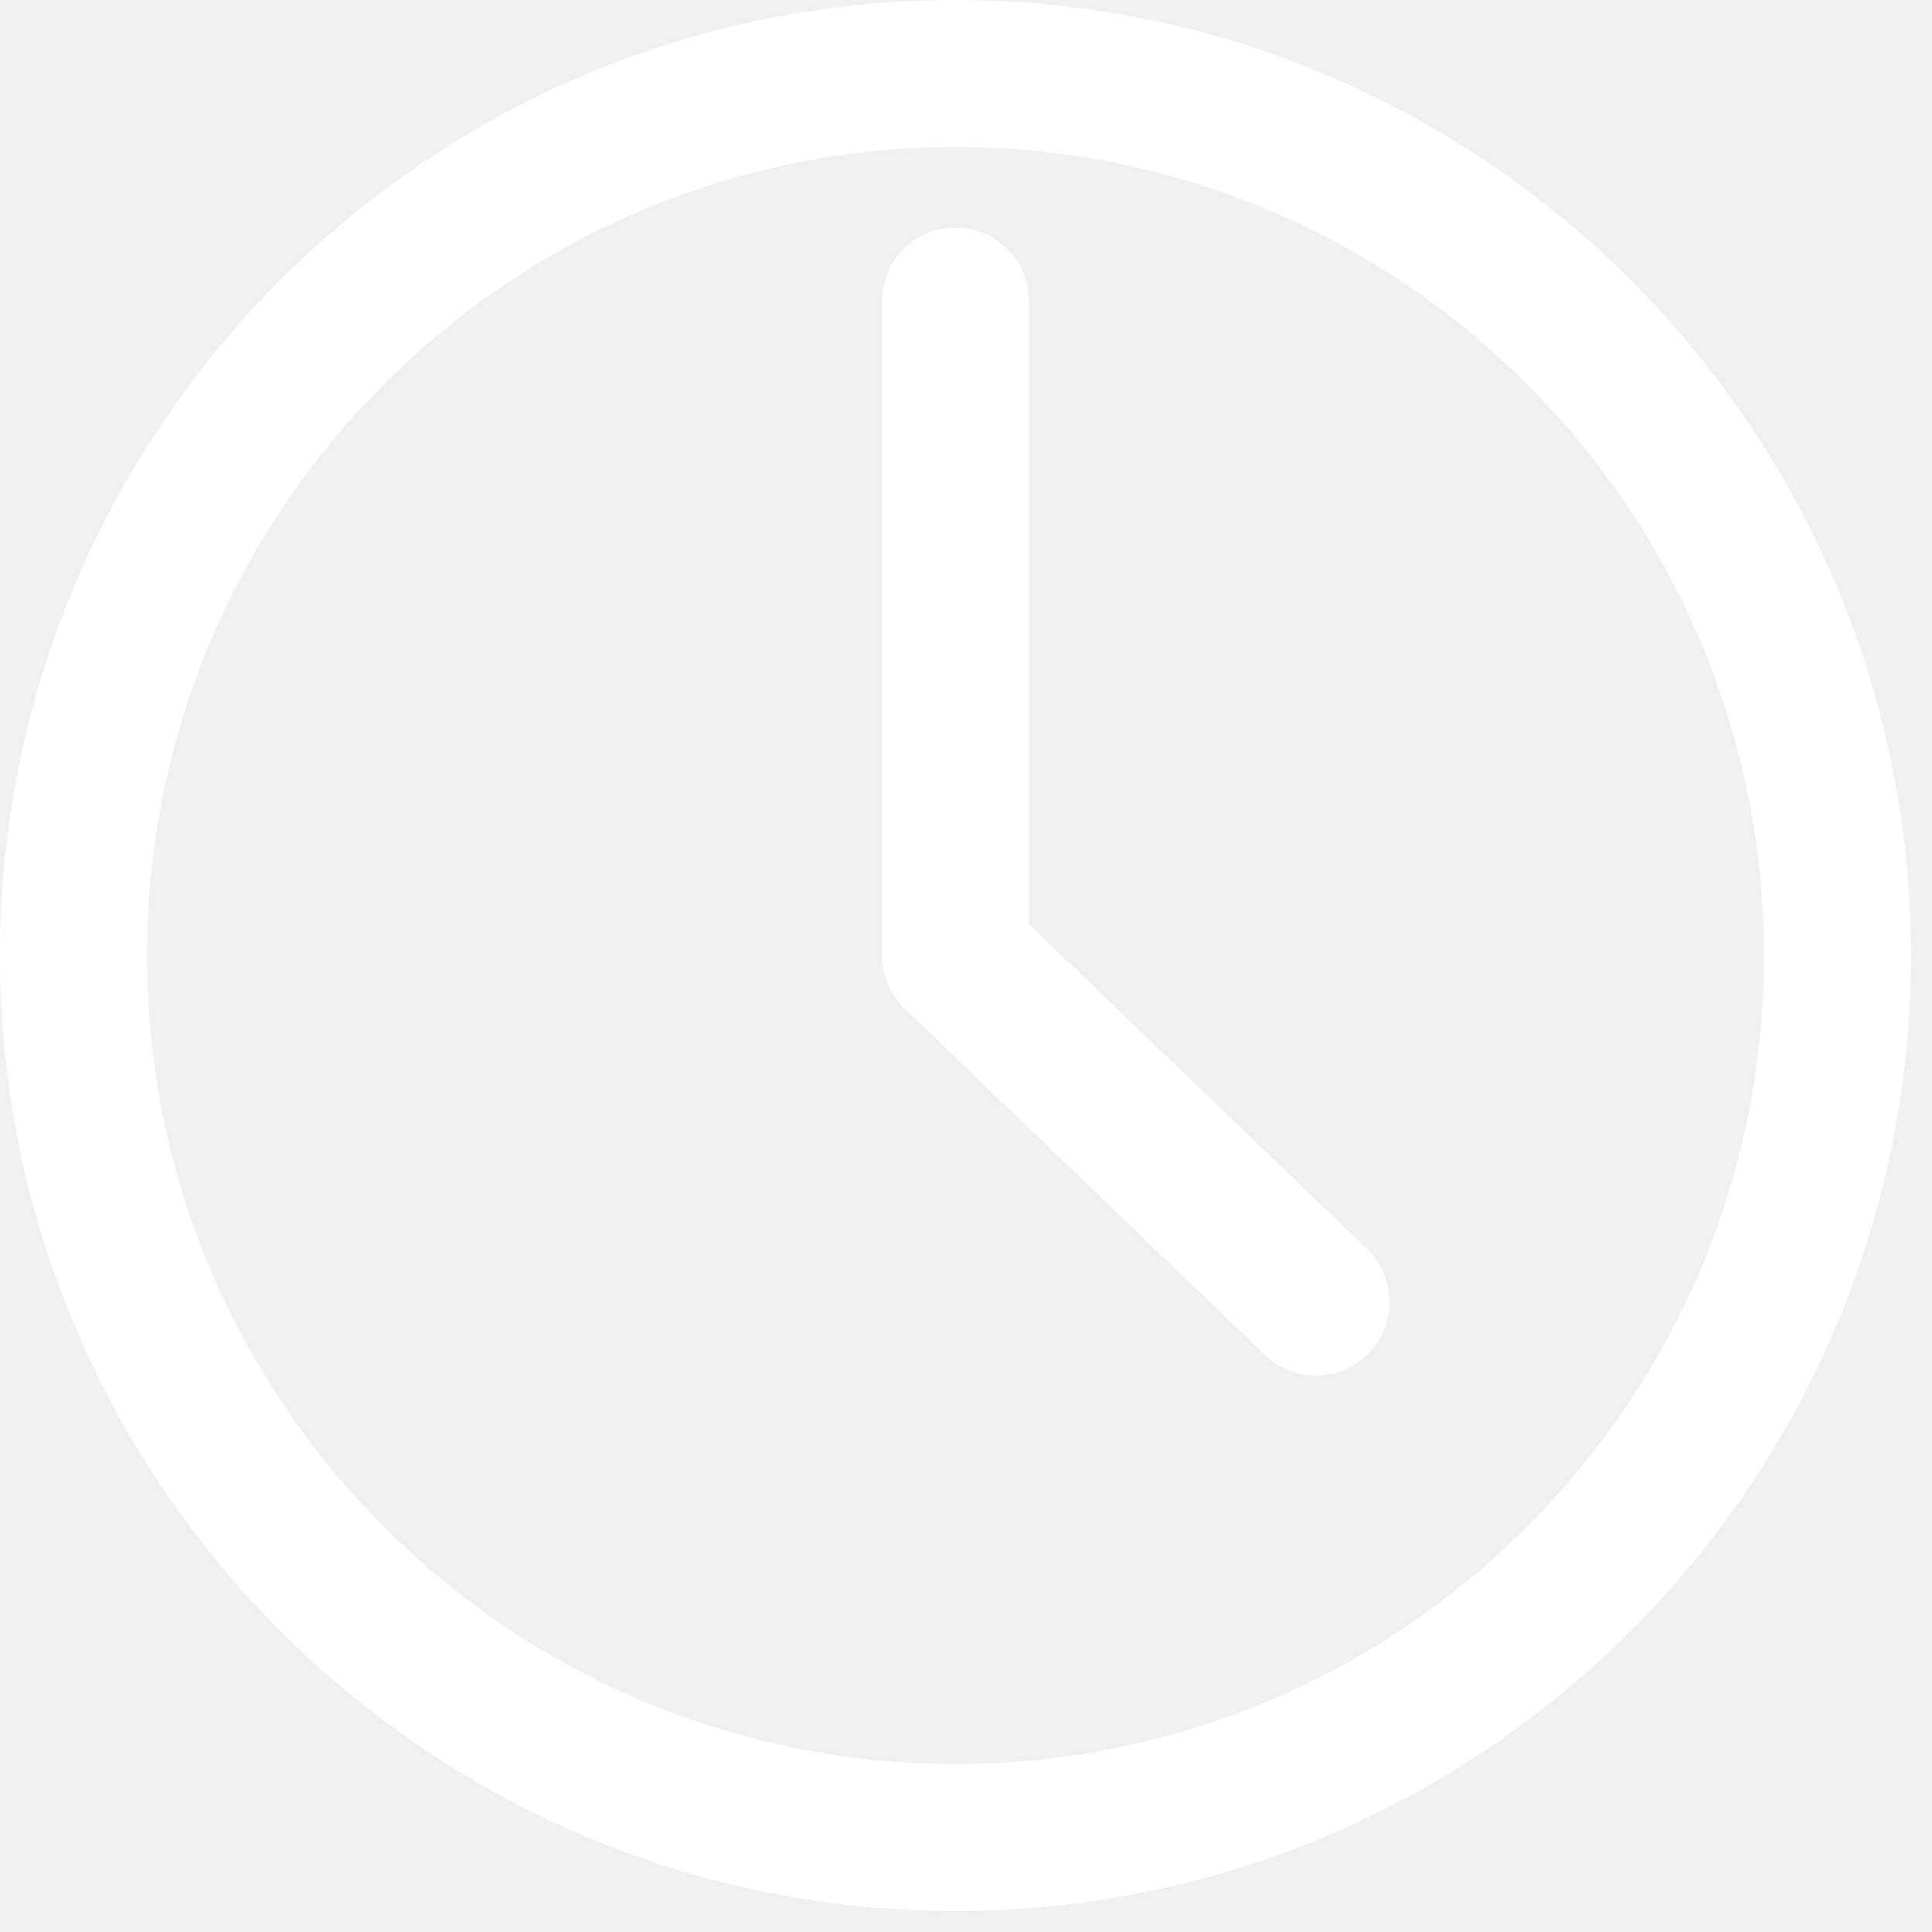
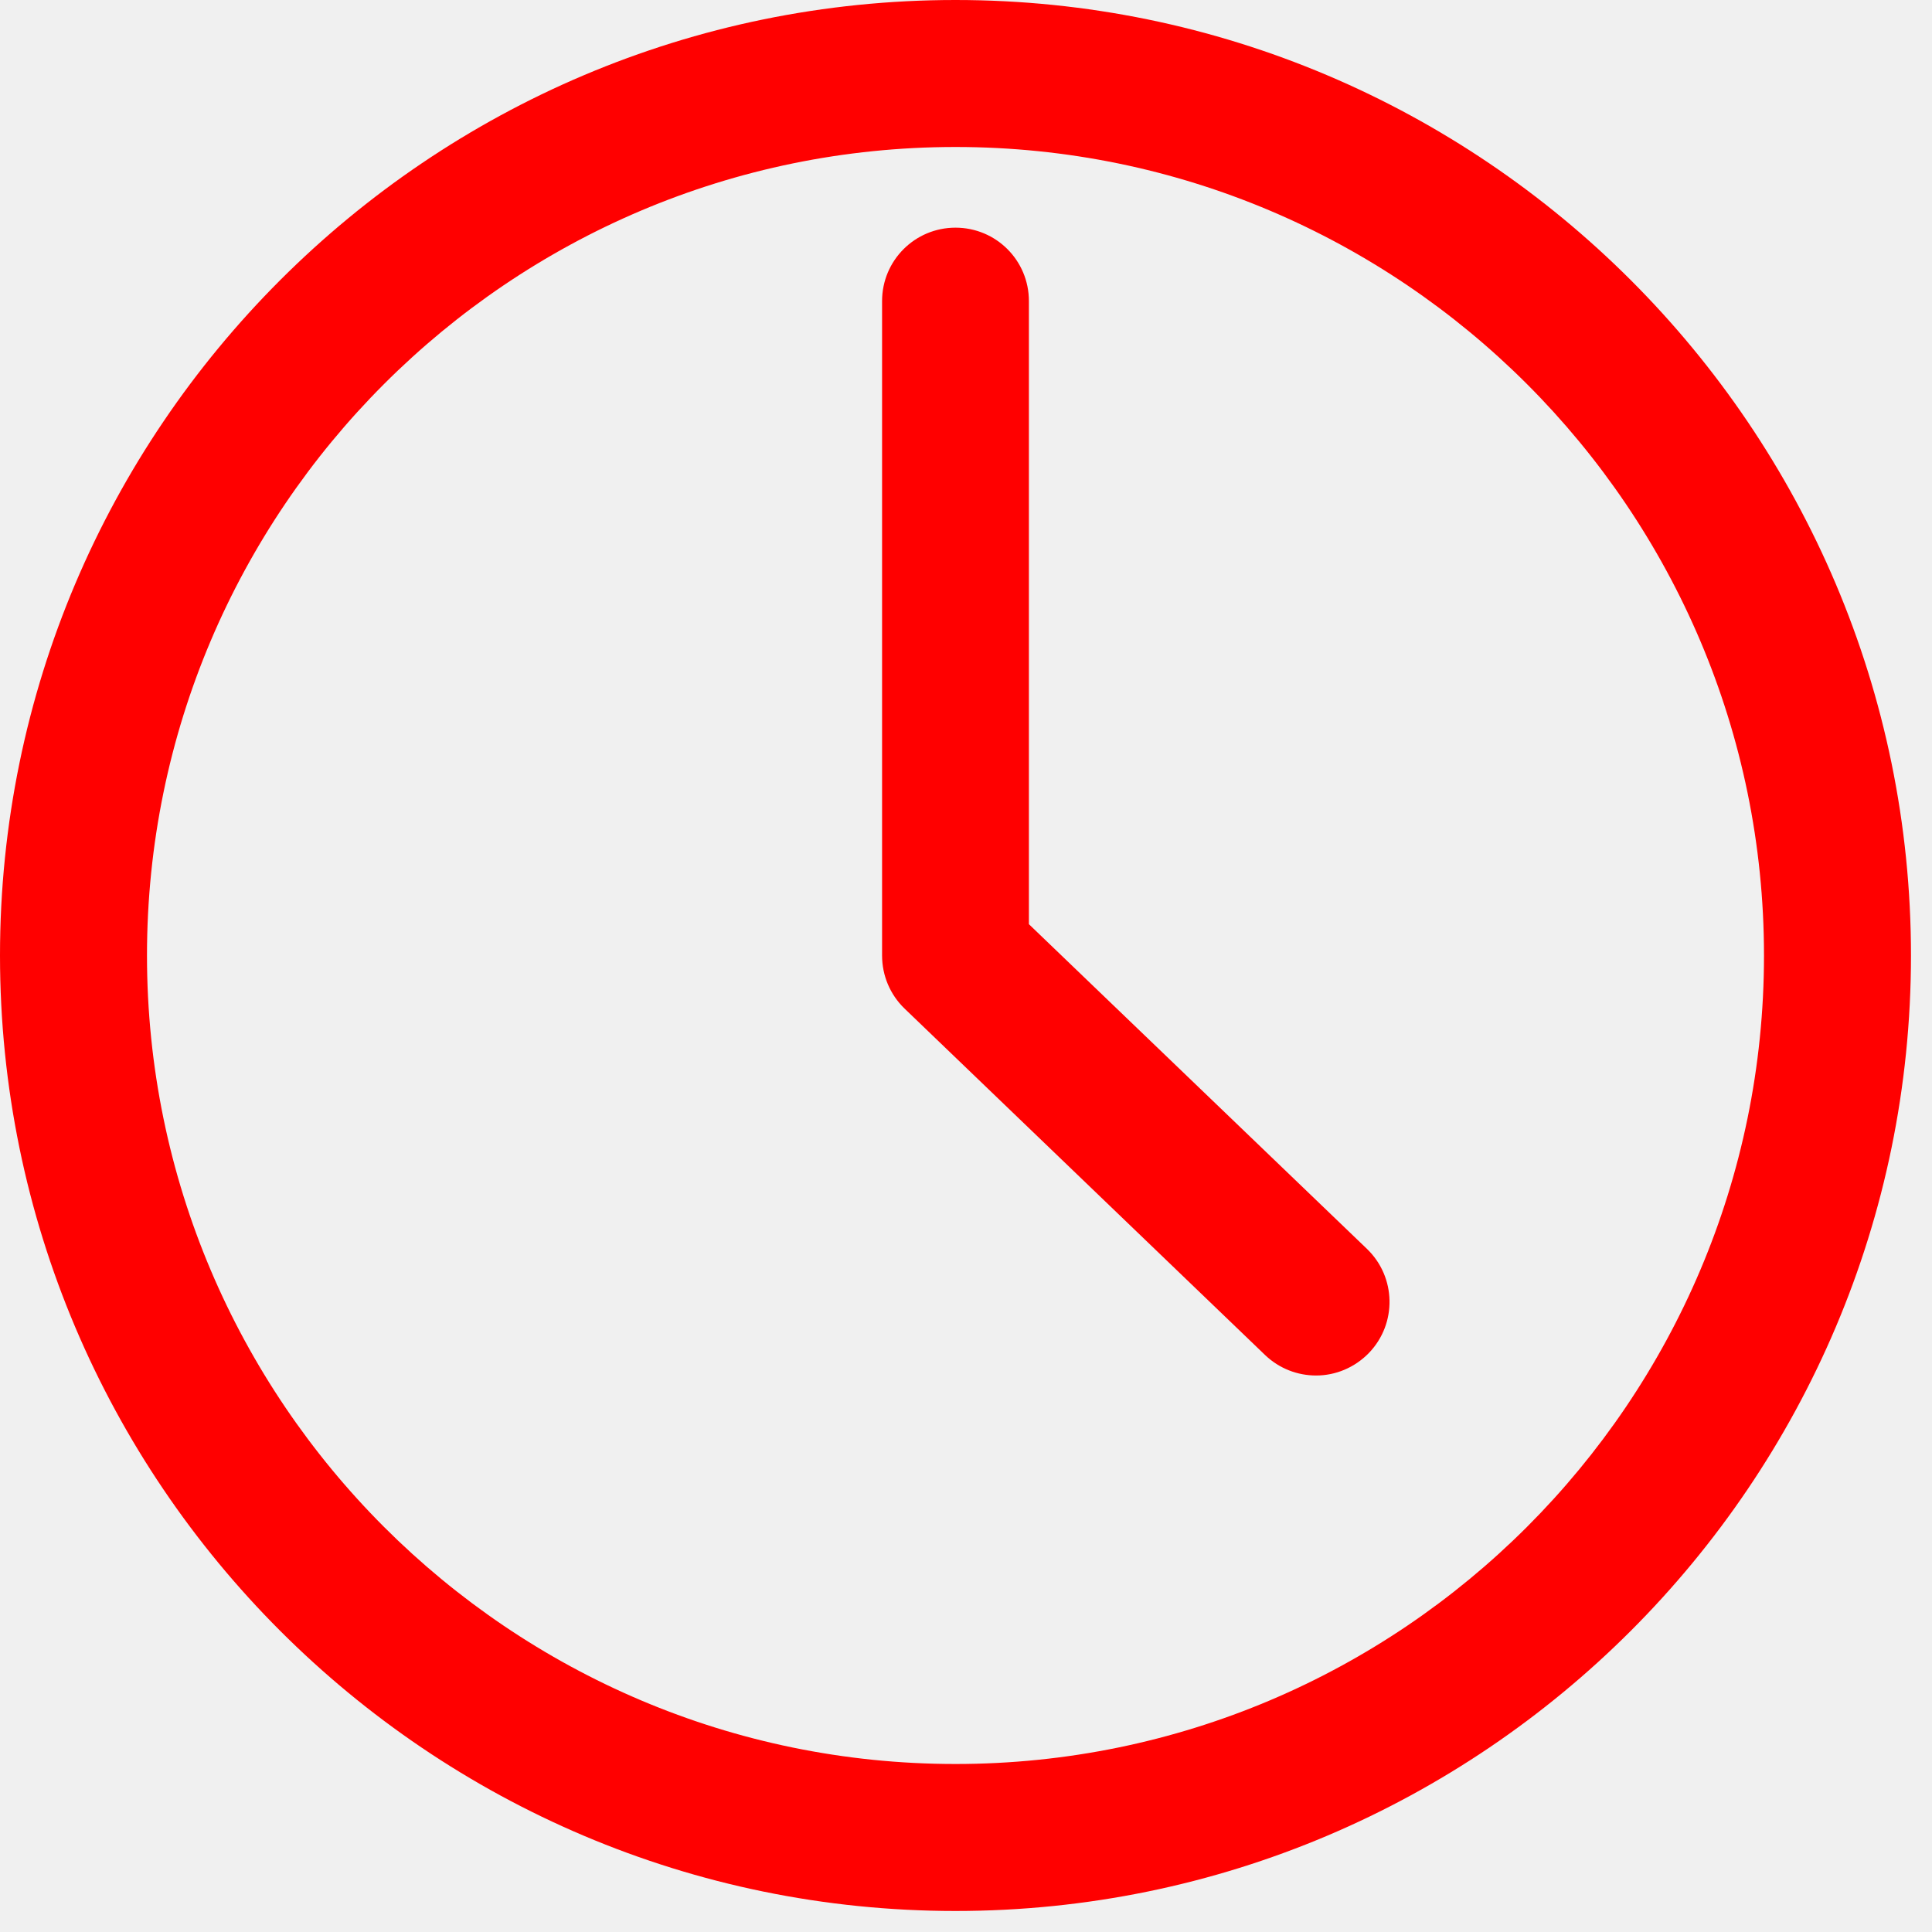
<svg xmlns="http://www.w3.org/2000/svg" width="25" height="25" viewBox="0 0 25 25">
-   <path d="M12.364 0C5.546 0 0 5.546 0 12.364c0 6.818 5.546 12.364 12.364 12.364 6.818 0 12.364-5.546 12.364-12.364C24.728 5.546 19.182 0 12.364 0zm0 22.826c-5.77 0-10.462-4.693-10.462-10.462 0-5.77 4.693-10.462 10.462-10.462 5.77 0 10.462 4.693 10.462 10.462 0 5.77-4.693 10.462-10.462 10.462zm.95-10.866V3.896c0-.526-.424-.95-.95-.95-.525 0-.95.424-.95.95v8.468c0 .26.104.506.29.686l4.666 4.484c.185.177.423.265.66.265.25 0 .498-.1.685-.293.364-.38.352-.98-.026-1.345l-4.375-4.202z" fill-rule="nonzero" fill="#FFF" />
+   <path d="M12.364 0C5.546 0 0 5.546 0 12.364c0 6.818 5.546 12.364 12.364 12.364 6.818 0 12.364-5.546 12.364-12.364C24.728 5.546 19.182 0 12.364 0zm0 22.826c-5.77 0-10.462-4.693-10.462-10.462 0-5.77 4.693-10.462 10.462-10.462 5.77 0 10.462 4.693 10.462 10.462 0 5.77-4.693 10.462-10.462 10.462zm.95-10.866V3.896c0-.526-.424-.95-.95-.95-.525 0-.95.424-.95.95v8.468c0 .26.104.506.29.686l4.666 4.484c.185.177.423.265.66.265.25 0 .498-.1.685-.293.364-.38.352-.98-.026-1.345l-4.375-4.202z" fill-rule="nonzero" fill="#ff0000" />
</svg>
